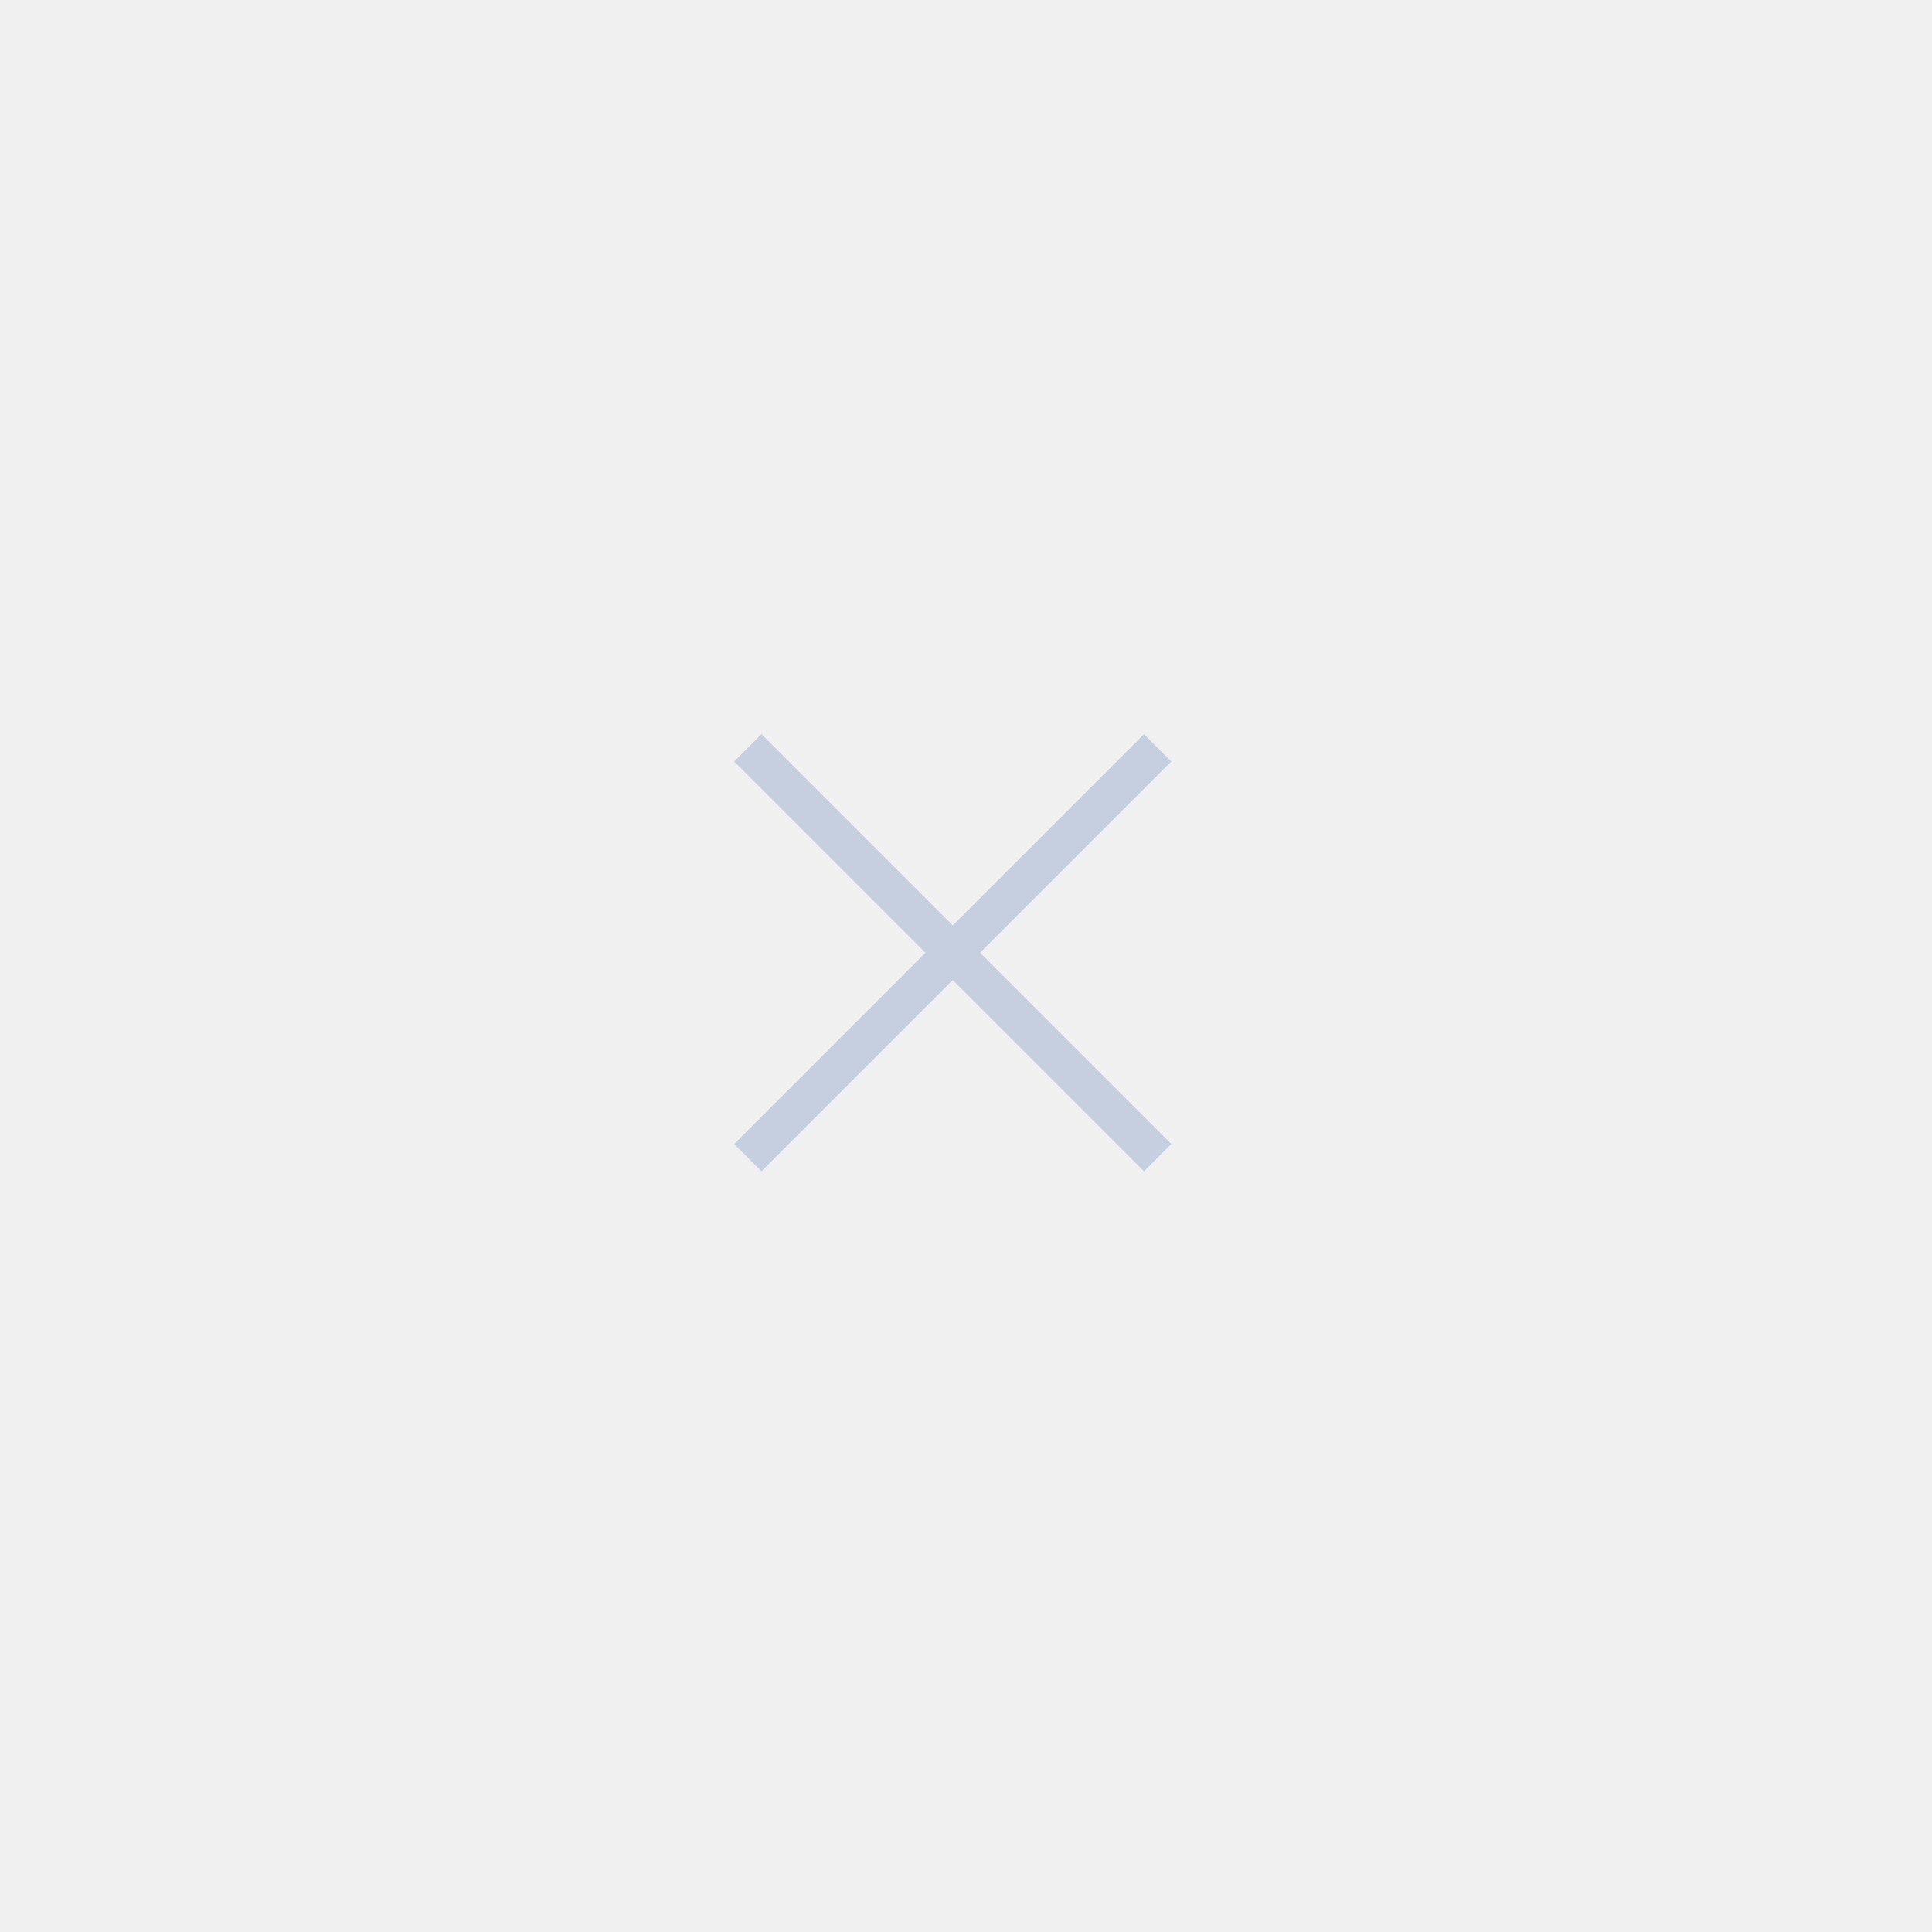
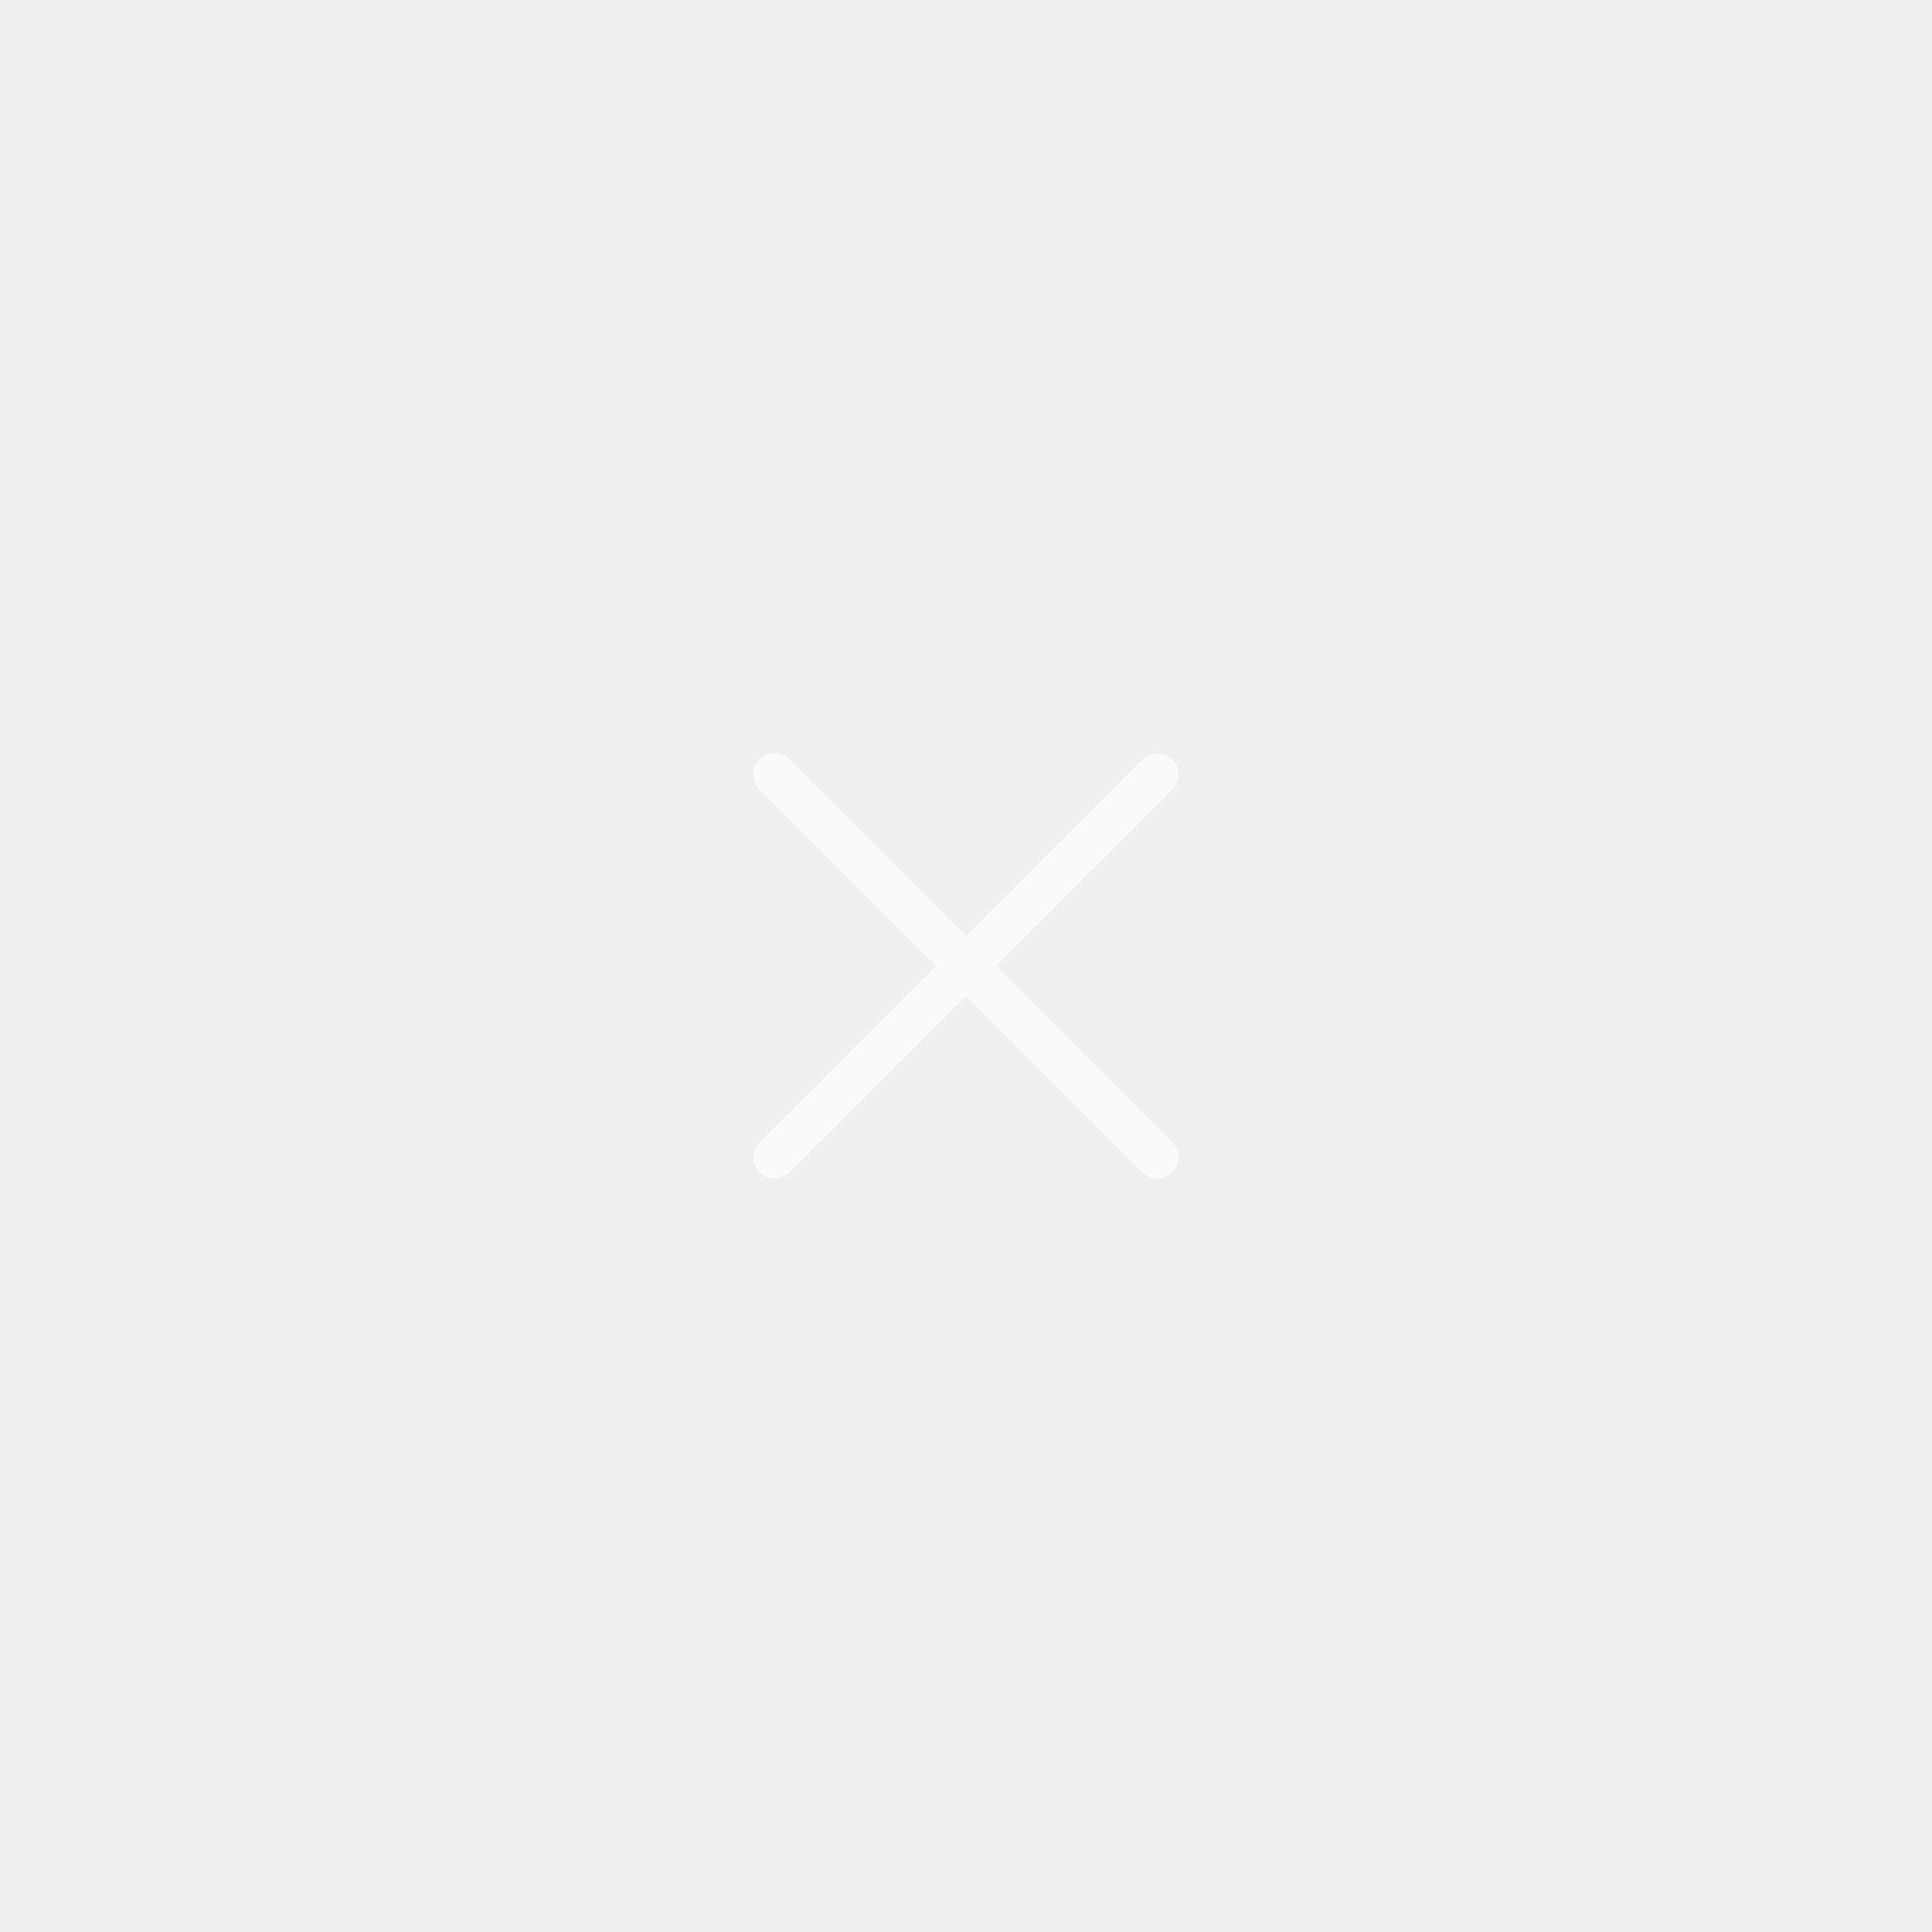
<svg xmlns="http://www.w3.org/2000/svg" width="50px" height="50px" viewBox="0 0 50 50" version="1.1">
-   <g id="页面-1" stroke="none" stroke-width="1" fill="none" fill-rule="evenodd">
-     <g id="第三方标题栏40-24" transform="translate(-977, -478)">
-       <g id="dark-50" transform="translate(853, 31)">
-         <g id="close_normal" transform="translate(124, 447)">
-           <rect id="矩形" fill-opacity="0.1" fill="#FFFFFF" opacity="0" x="0" y="0" width="50" height="50" />
-           <polygon id="Combined-Shape" fill="#C5CFE0" points="20.061 29.96 19.707 30.314 19 29.607 19.354 29.253 23.95 24.657 19.354 20.061 19 19.707 19.707 19 20.061 19.354 24.657 23.95 29.253 19.354 29.607 19 30.314 19.707 29.96 20.061 25.364 24.657 29.96 29.253 30.314 29.607 29.607 30.314 29.253 29.96 24.657 25.364" />
+   <g id="分屏/水印/三方标题栏" stroke="none" stroke-width="1" fill="none" fill-rule="evenodd">
+     <g id="1070新改工具栏图标" transform="translate(-714, -514)">
+       <g id="dark-50" transform="translate(588, 68)">
+         <g id="close_normal" transform="translate(126, 446)">
+           <rect id="矩形" fill-opacity="0.1" fill="#000000" opacity="0" x="0" y="0" width="50" height="50" />
+           <path d="M19.661,19.661 C19.876,19.446 20.224,19.446 20.439,19.661 L24.999,24.223 L29.561,19.661 C29.752,19.47 30.048,19.449 30.262,19.597 L30.338,19.661 C30.553,19.876 30.553,20.224 30.338,20.439 L25.777,24.999 L30.338,29.561 C30.529,29.752 30.551,30.048 30.402,30.262 L30.338,30.338 C30.124,30.553 29.775,30.553 29.561,30.338 L24.999,25.777 L20.439,30.338 C20.248,30.529 19.952,30.551 19.737,30.402 L19.661,30.338 C19.446,30.124 19.446,29.775 19.661,29.561 L24.223,24.999 L19.661,20.439 C19.47,20.248 19.449,19.952 19.597,19.737 L19.661,19.661 Z" id="形状结合" fill-opacity="0.7" fill="#FFFFFF" fill-rule="nonzero" />
        </g>
      </g>
    </g>
  </g>
</svg>
